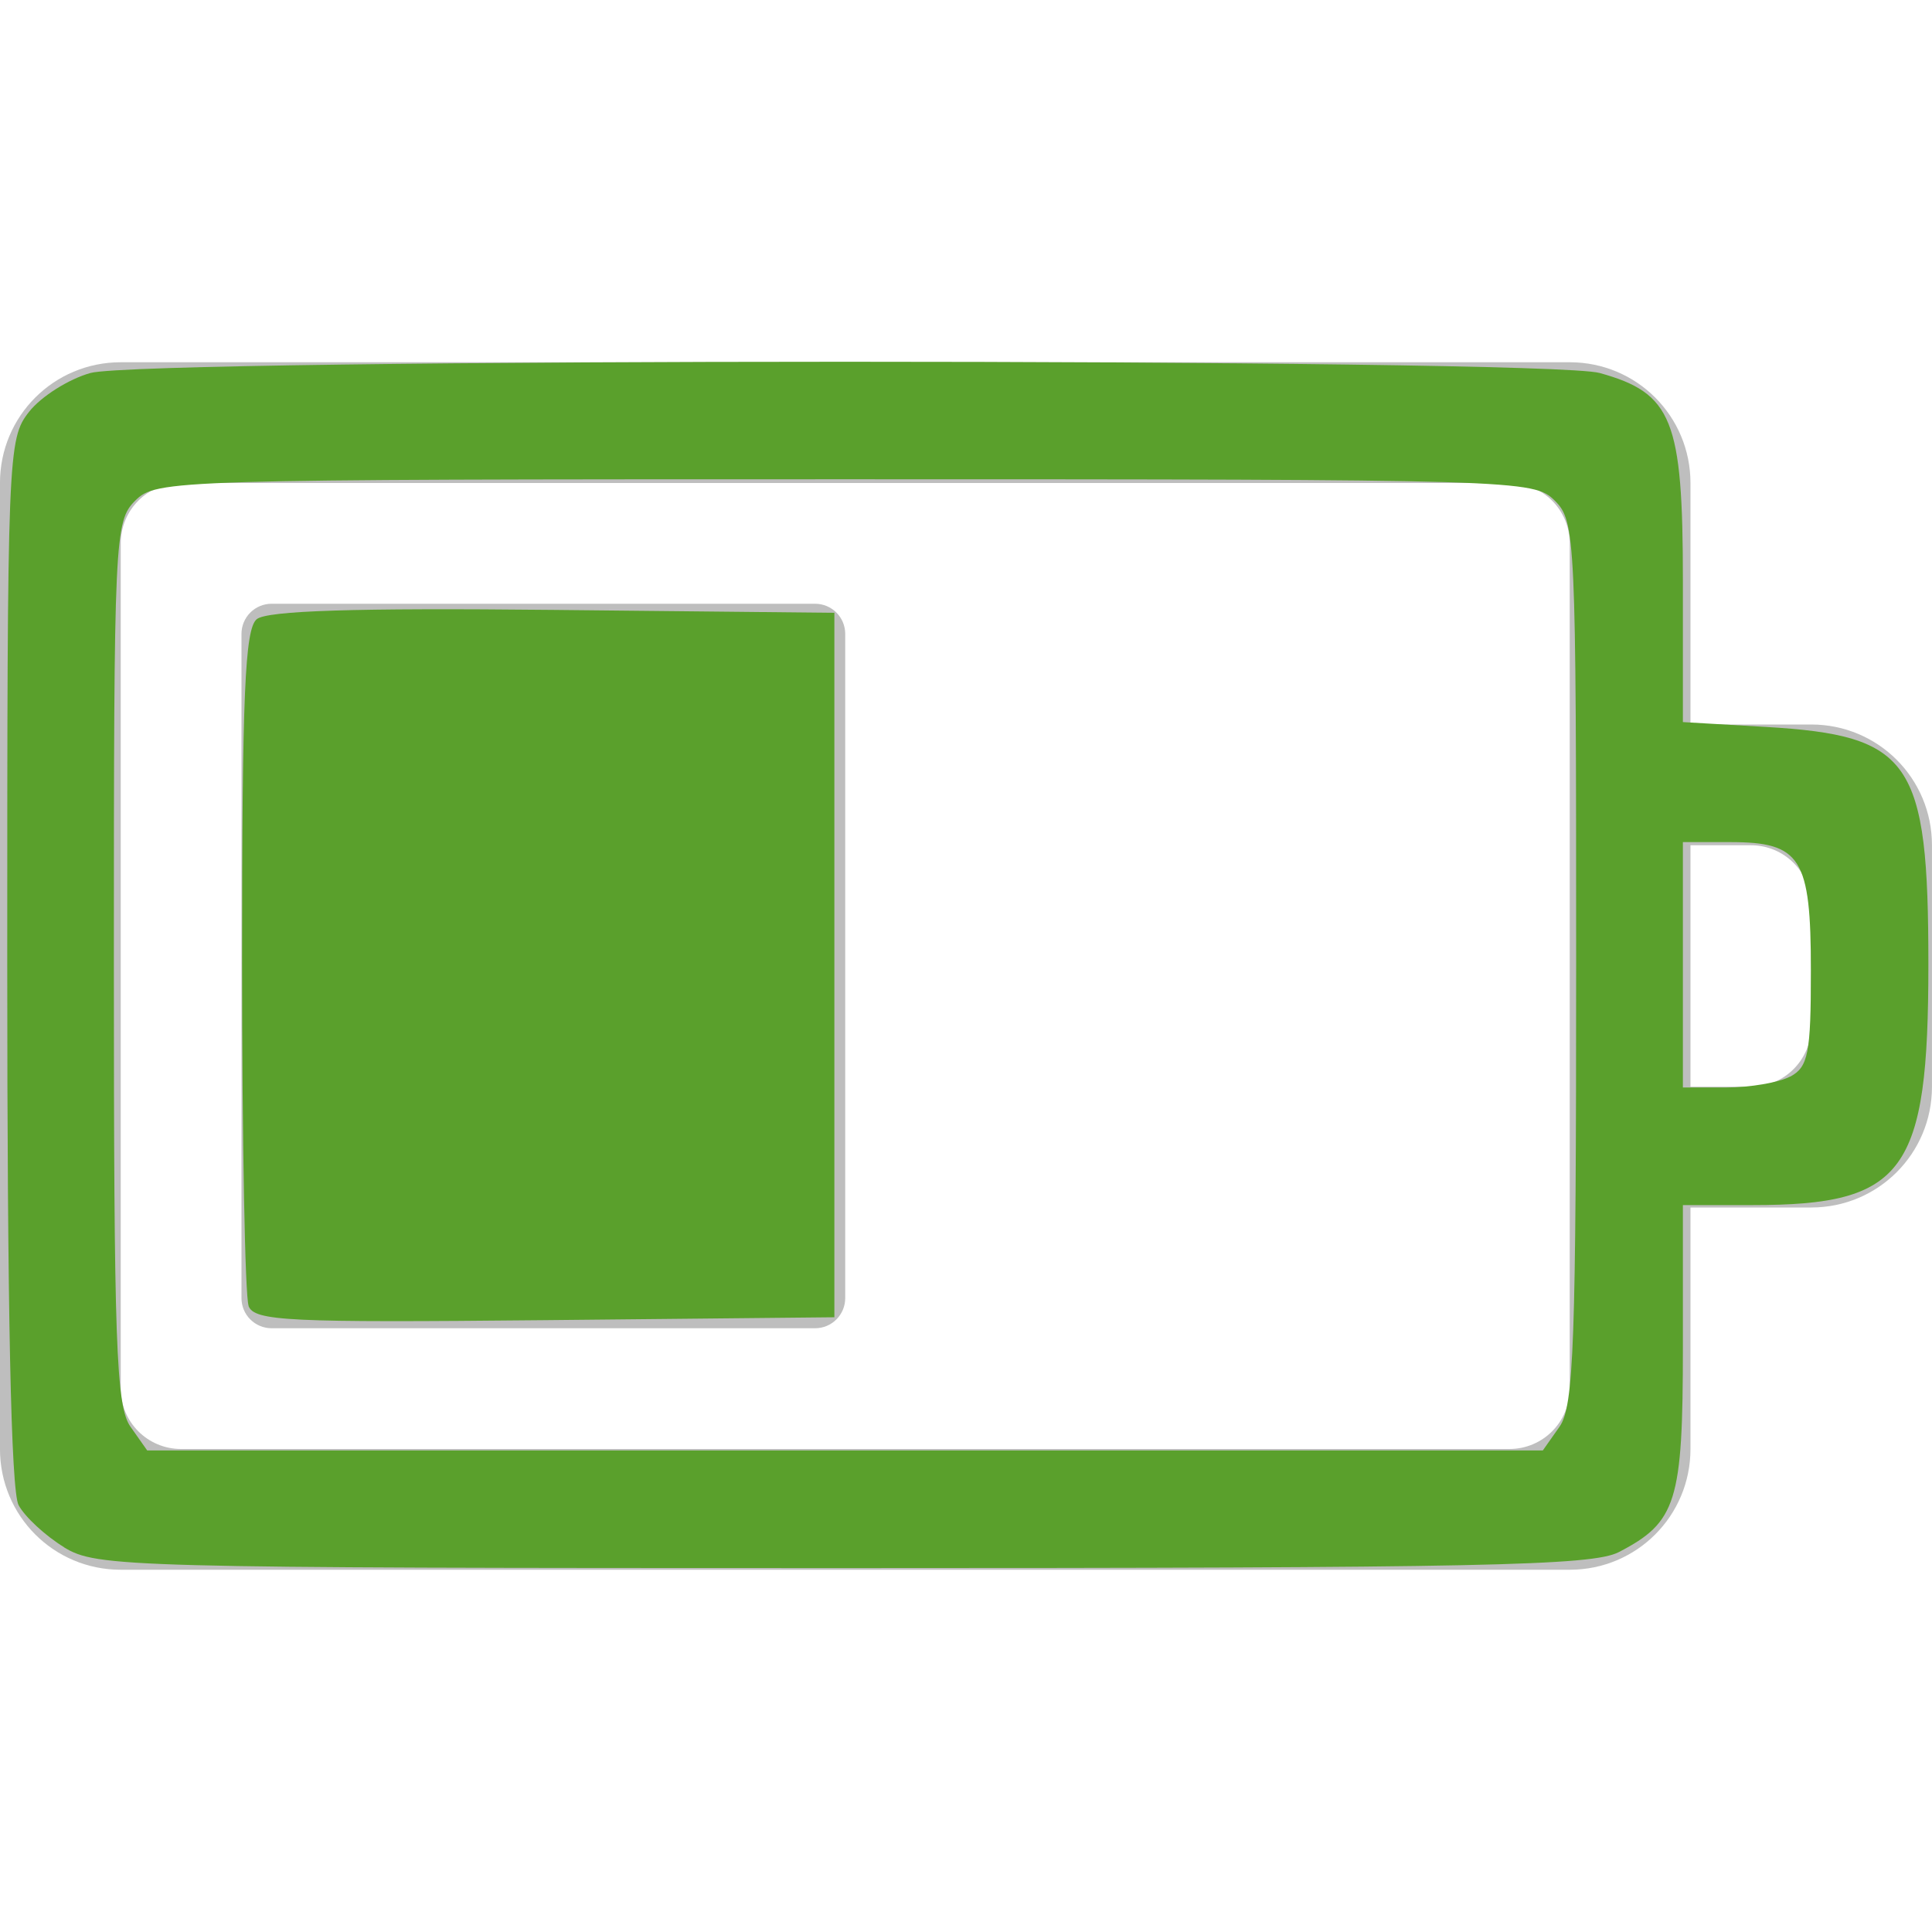
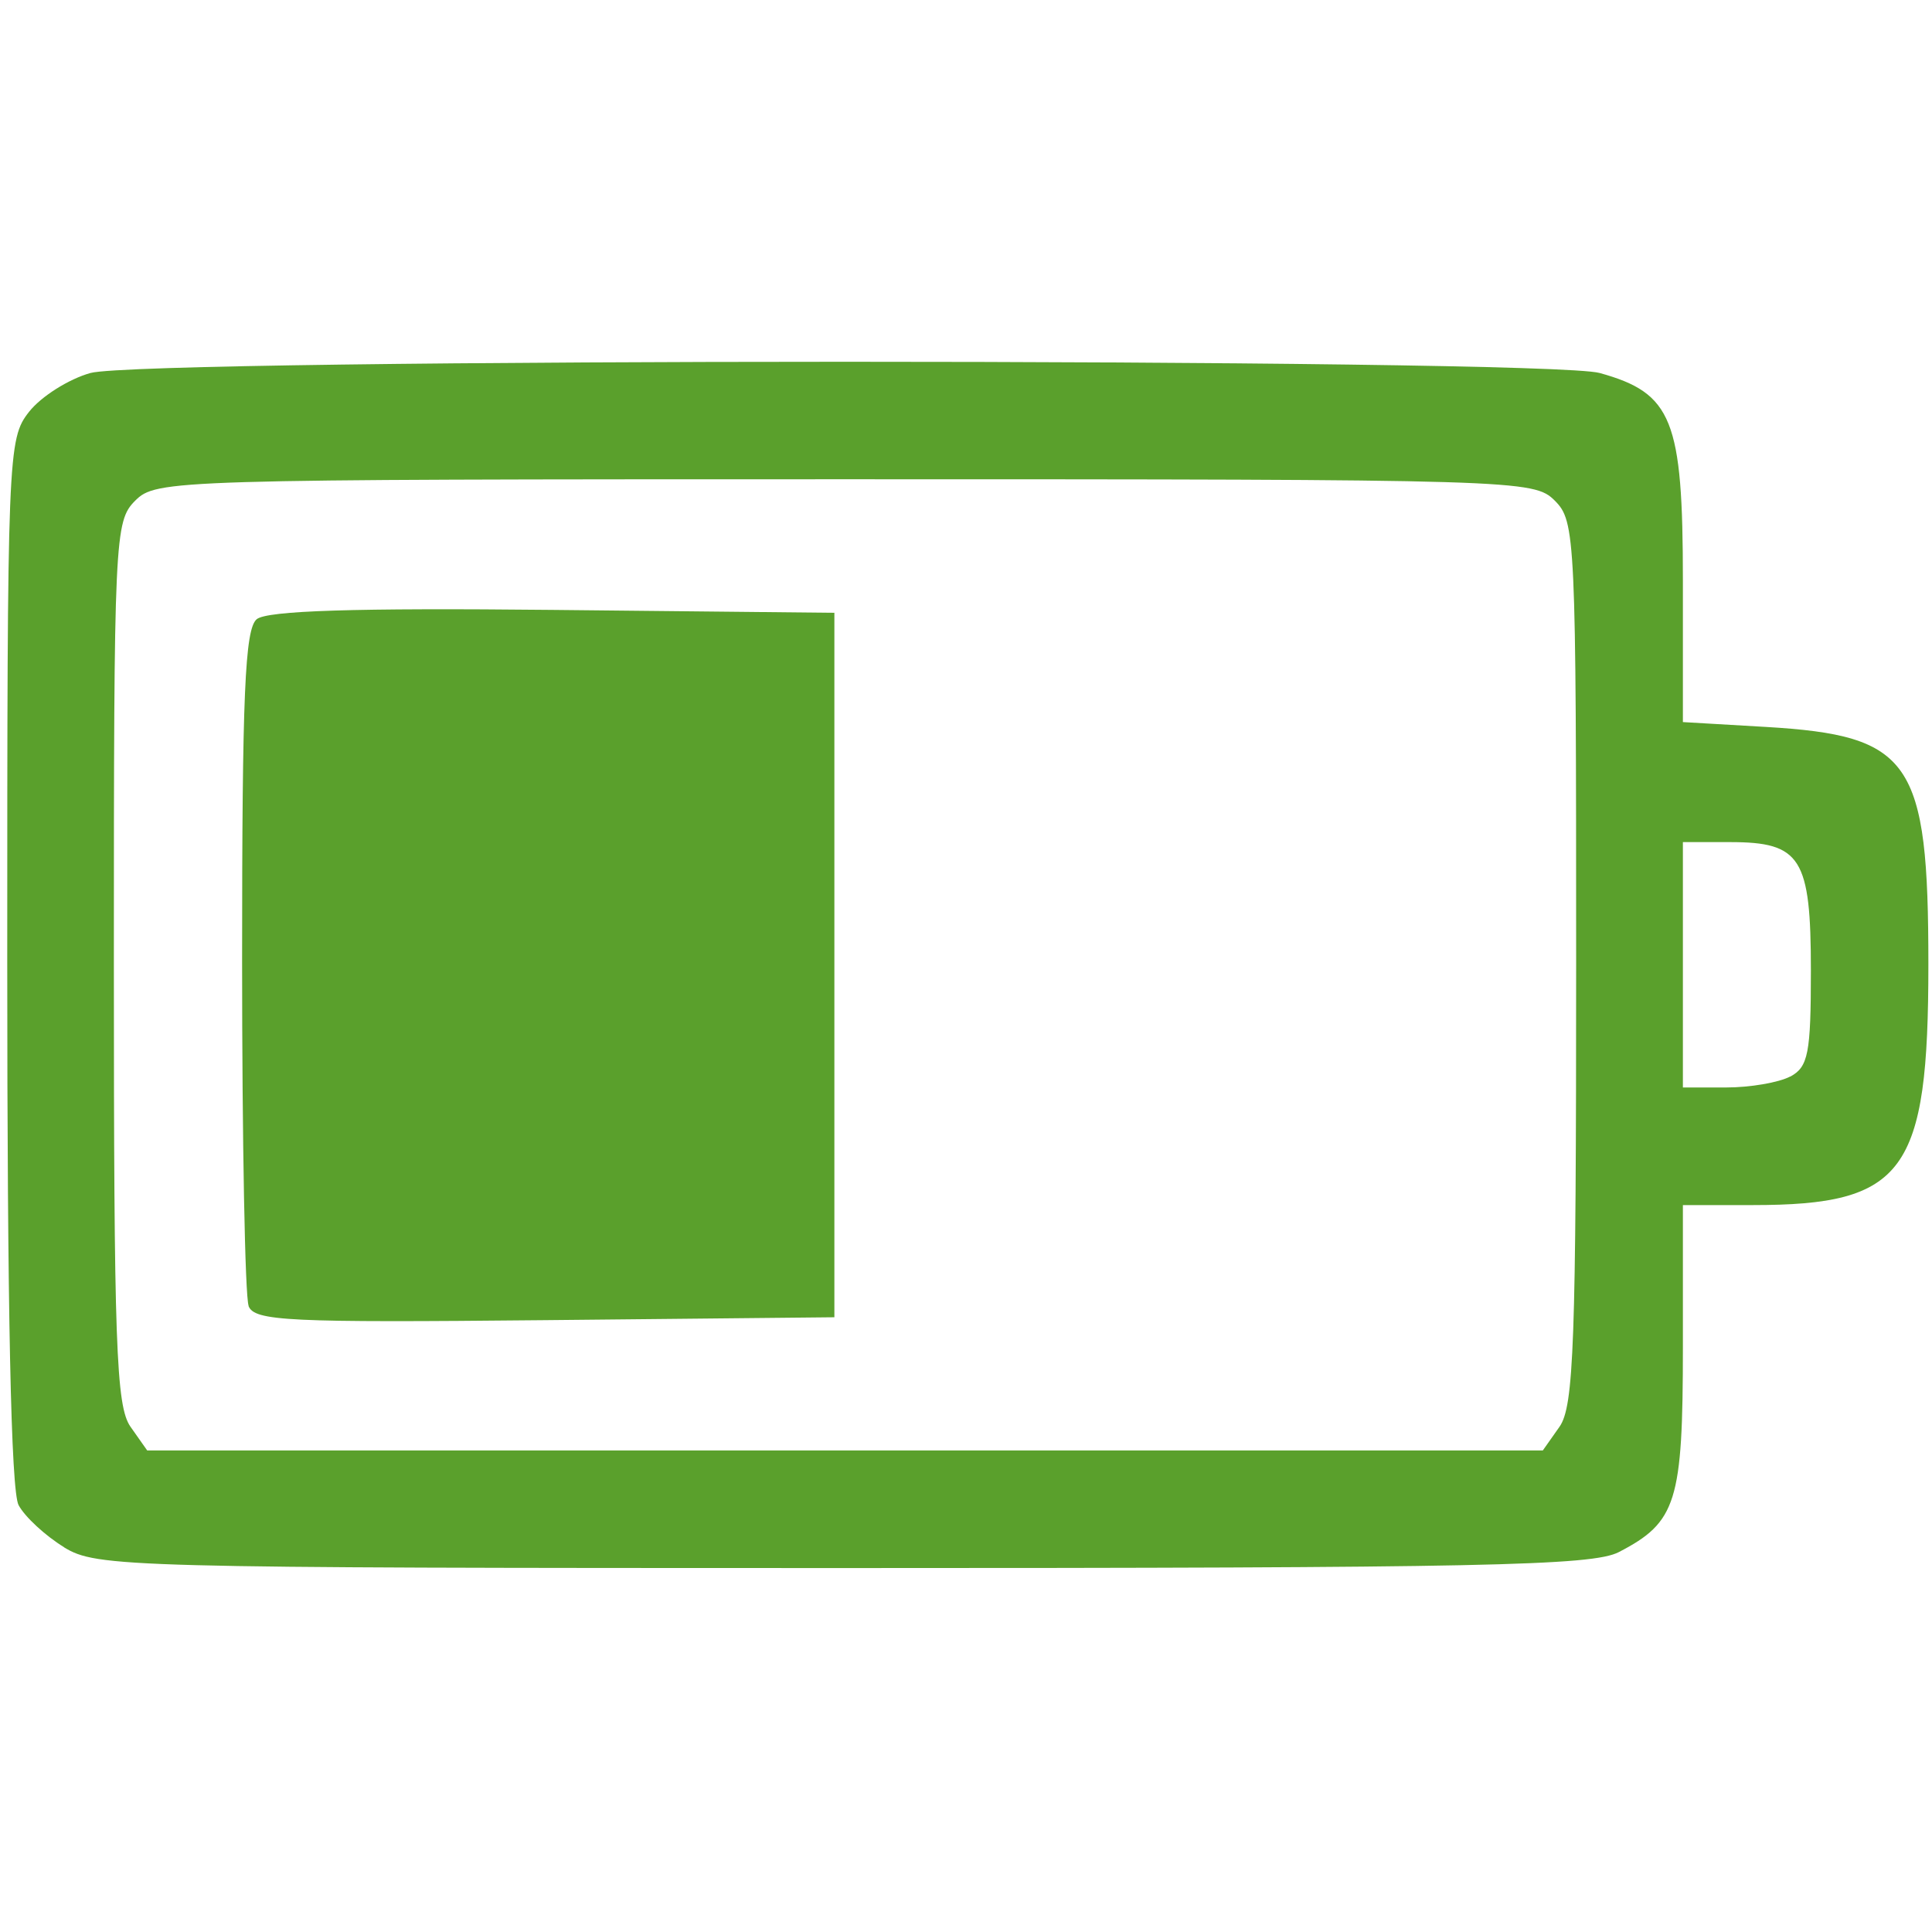
<svg xmlns="http://www.w3.org/2000/svg" height="16" id="svg7384" version="1.1" width="16">
  <defs id="defs7386" />
  <g id="layer9" style="display:inline" transform="translate(-313.0002,562)">
-     <path d="m 314,-559 c -0.554,0 -1,0.446 -1,1 l 0,8 c 0,0.554 0.446,1 1,1 l 12,0 c 0.554,0 1,-0.446 1,-1 l 0,-2 1,0 c 0.554,0 1,-0.446 1,-1 l 0,-2 c 0,-0.554 -0.446,-1 -1,-1 l -1,0 0,-2 c 0,-0.554 -0.446,-1 -1,-1 z m 0.5,1 11,0 c 0.277,0 0.5,0.223 0.5,0.5 l 0,7 c 0,0.277 -0.223,0.5 -0.5,0.5 l -11,0 c -0.277,0 -0.5,-0.223 -0.5,-0.5 l 0,-7 c 0,-0.277 0.223,-0.5 0.5,-0.5 z m 0.75,1 c -0.139,0 -0.25,0.112 -0.25,0.25 l 0,5.5 c 0,0.139 0.112,0.25 0.25,0.25 l 4.5,0 c 0.139,0 0.25,-0.112 0.25,-0.25 l 0,-5.5 c 0,-0.139 -0.112,-0.25 -0.25,-0.25 z m 11.75,2 0.5,0 c 0.277,0 0.5,0.223 0.5,0.5 l 0,1 c 0,0.277 -0.223,0.5 -0.5,0.5 l -0.5,0 z" id="path13313" style="color:#bebebe;fill:#bebebe;fill-opacity:1;fill-rule:nonzero;stroke:none;stroke-width:1;marker:none;visibility:visible;display:inline;overflow:visible;enable-background:accumulate" />
    <path style="fill:#5aa02c" d="M 0.53,12.813 C 0.375,12.718 0.206,12.562 0.154,12.465 0.091,12.348 0.06,10.852 0.06,7.965 c 0,-4.223 0.004,-4.33 0.181,-4.555 0.099,-0.126 0.328,-0.271 0.508,-0.321 0.448,-0.124 12.051,-0.124 12.499,0 0.602,0.167 0.689,0.385 0.689,1.721 l 0,1.17 0.685,0.04 c 1.207,0.071 1.348,0.277 1.348,1.967 0,1.725 -0.196,1.993 -1.456,1.993 l -0.577,0 0,1.174 c 0,1.285 -0.052,1.452 -0.531,1.7 -0.219,0.113 -1.124,0.132 -6.425,0.132 -5.953,-3.53e-4 -6.179,-0.006 -6.451,-0.172 z M 12.915,11.816 c 0.119,-0.17 0.138,-0.686 0.138,-3.845 0,-3.531 -0.006,-3.654 -0.177,-3.825 -0.173,-0.173 -0.295,-0.177 -5.878,-0.177 -5.583,0 -5.705,0.004 -5.878,0.177 -0.171,0.171 -0.177,0.295 -0.177,3.825 0,3.159 0.018,3.675 0.138,3.845 l 0.138,0.196 5.779,0 5.779,0 0.138,-0.196 z m 1.911,-2.9 c 0.149,-0.08 0.171,-0.191 0.171,-0.878 0,-0.934 -0.082,-1.064 -0.669,-1.064 l -0.391,0 0,1.016 0,1.016 0.359,0 c 0.198,0 0.436,-0.041 0.53,-0.091 z" id="path3522" transform="translate(313.0002,-562)" />
    <path style="fill:#5aa02c" d="M 2.059,10.814 C 2.029,10.736 2.005,9.448 2.005,7.951 c 0,-2.2 0.023,-2.741 0.121,-2.823 0.086,-0.071 0.807,-0.094 2.453,-0.077 l 2.331,0.024 0,2.917 0,2.917 -2.399,0.024 c -2.13,0.021 -2.405,0.008 -2.453,-0.118 z" id="path3524" transform="translate(313.0002,-562)" />
  </g>
  <g id="layer10" style="display:inline" transform="translate(-313.0002,562)" />
  <g id="layer11" transform="translate(-313.0002,562)" />
  <g id="layer13" style="display:inline" transform="translate(-313.0002,562)" />
  <g id="layer14" transform="translate(-313.0002,562)" />
  <g id="layer15" style="display:inline" transform="translate(-313.0002,562)" />
  <g id="g71291" style="display:inline" transform="translate(-313.0002,562)" />
  <g id="g4953" style="display:inline" transform="translate(-313.0002,562)" />
  <g id="layer12" style="display:inline" transform="translate(-313.0002,562)" />
</svg>
